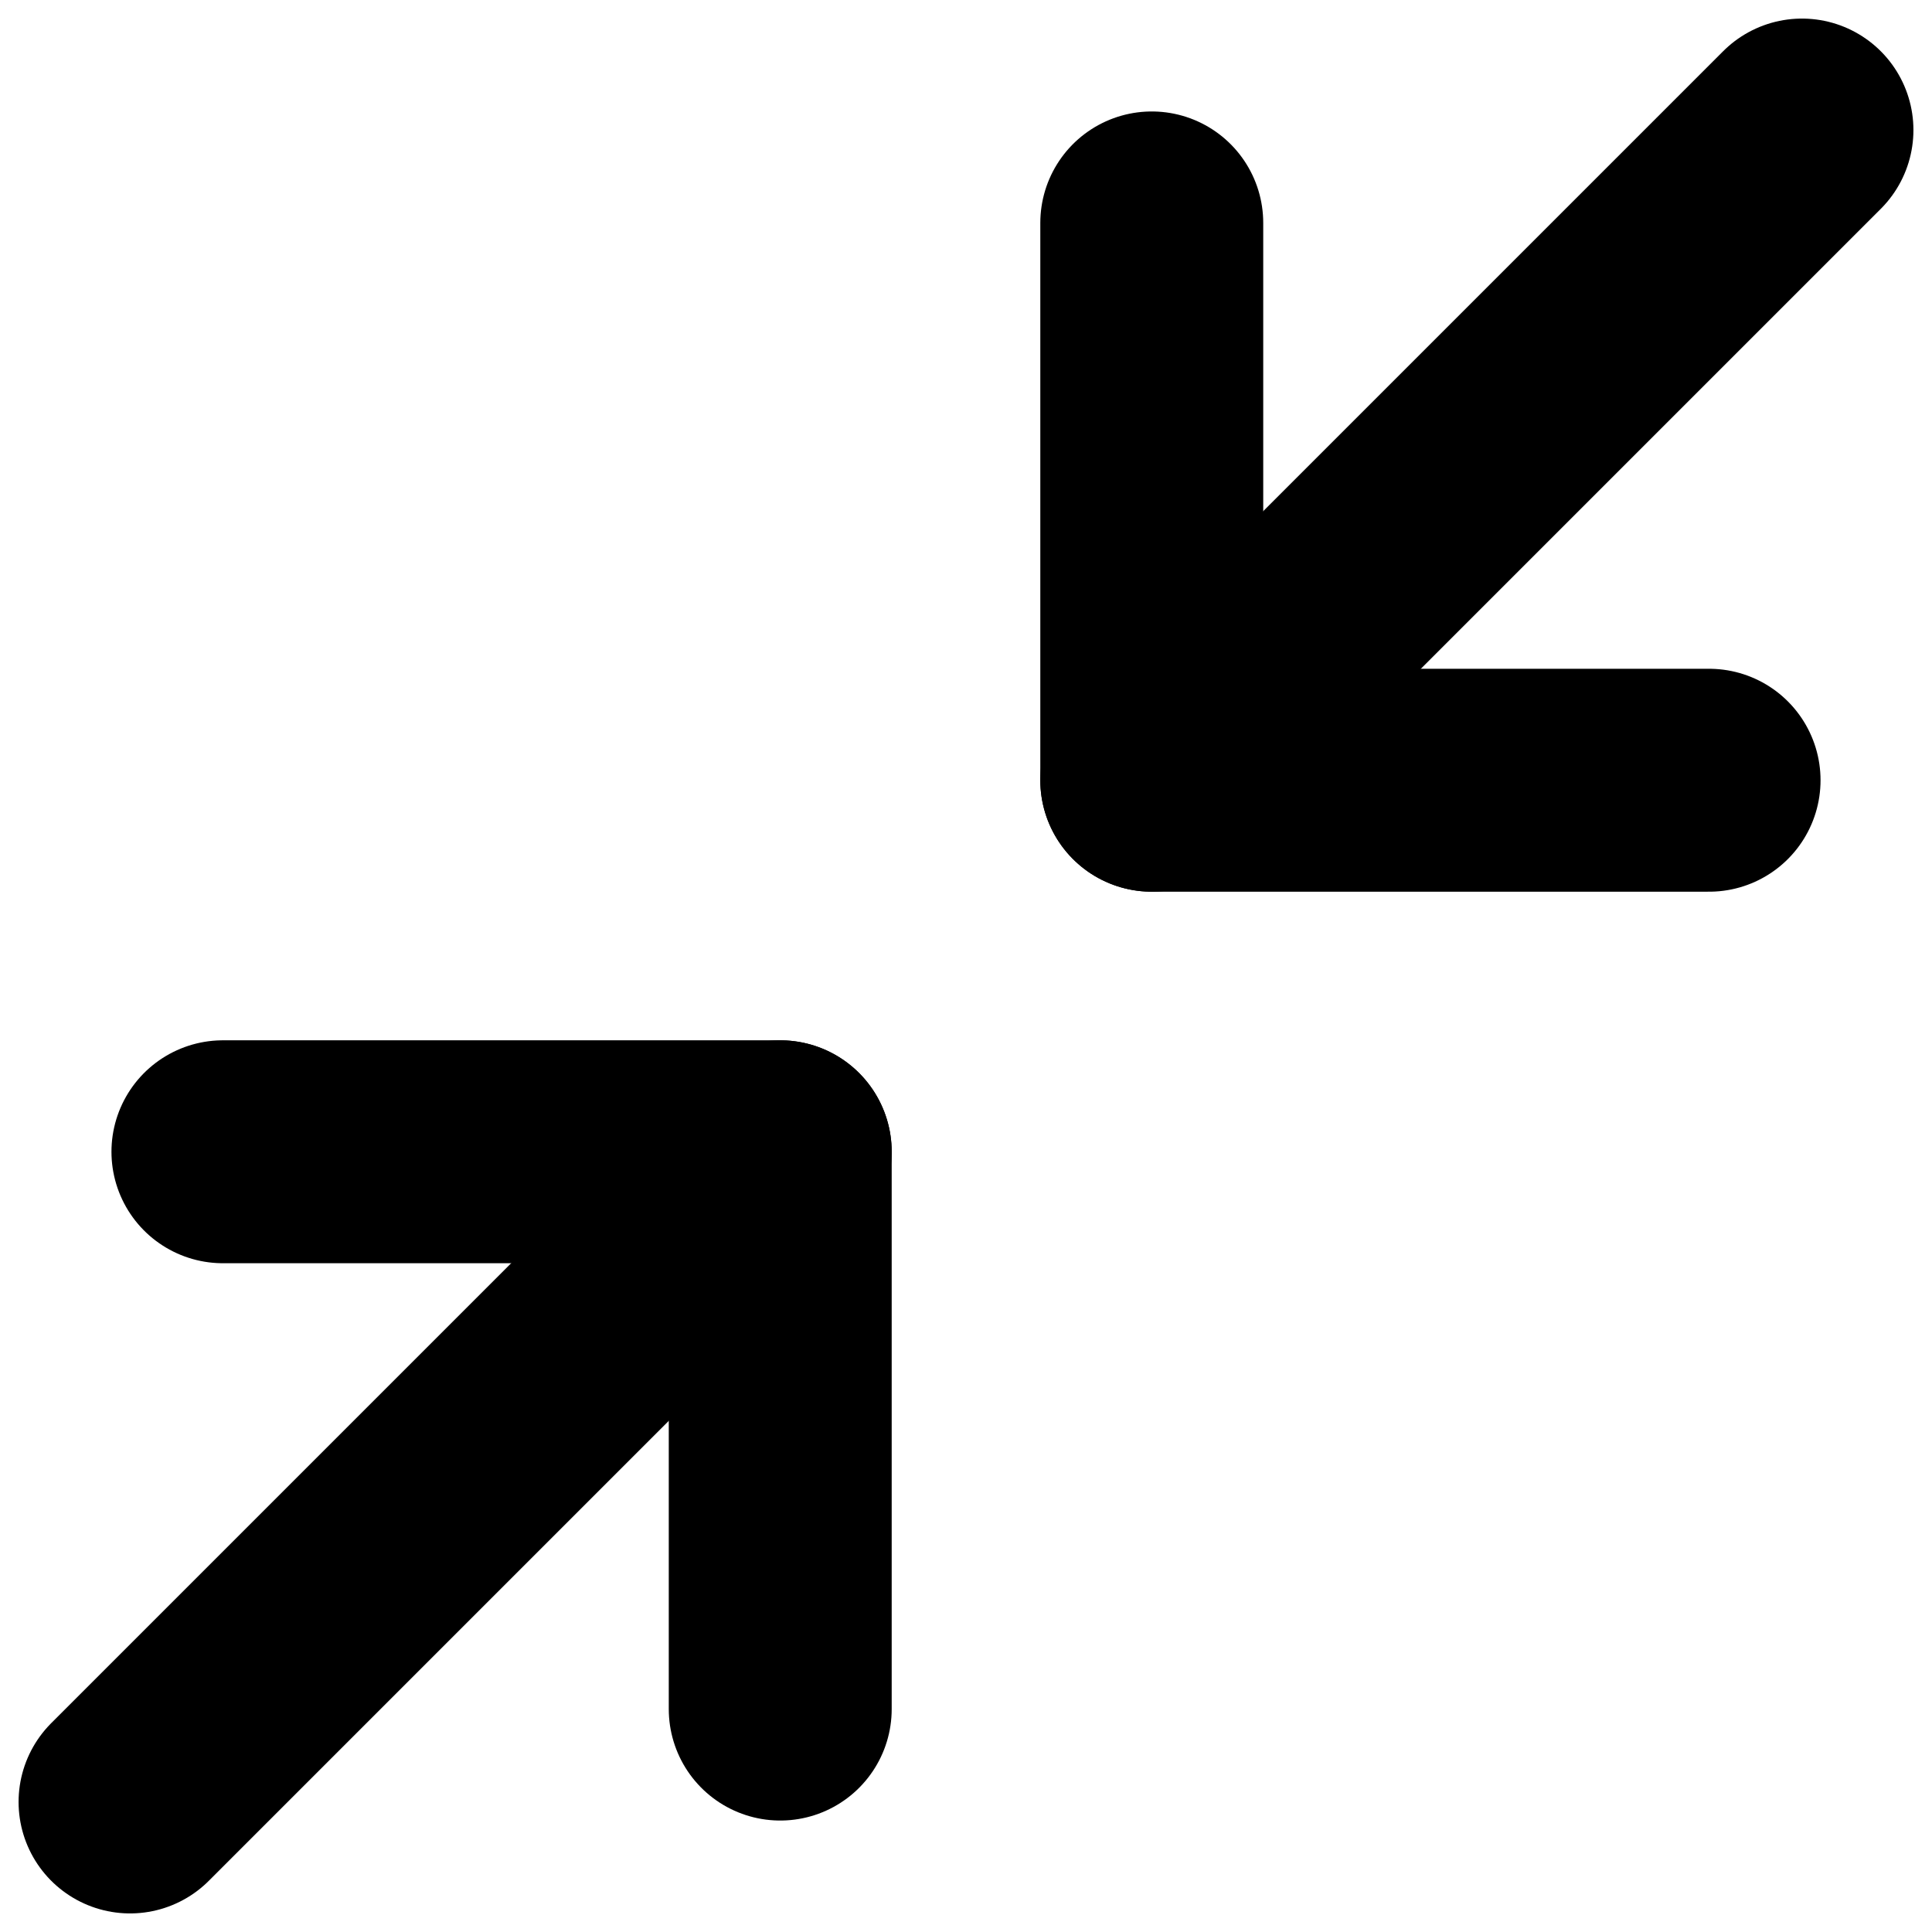
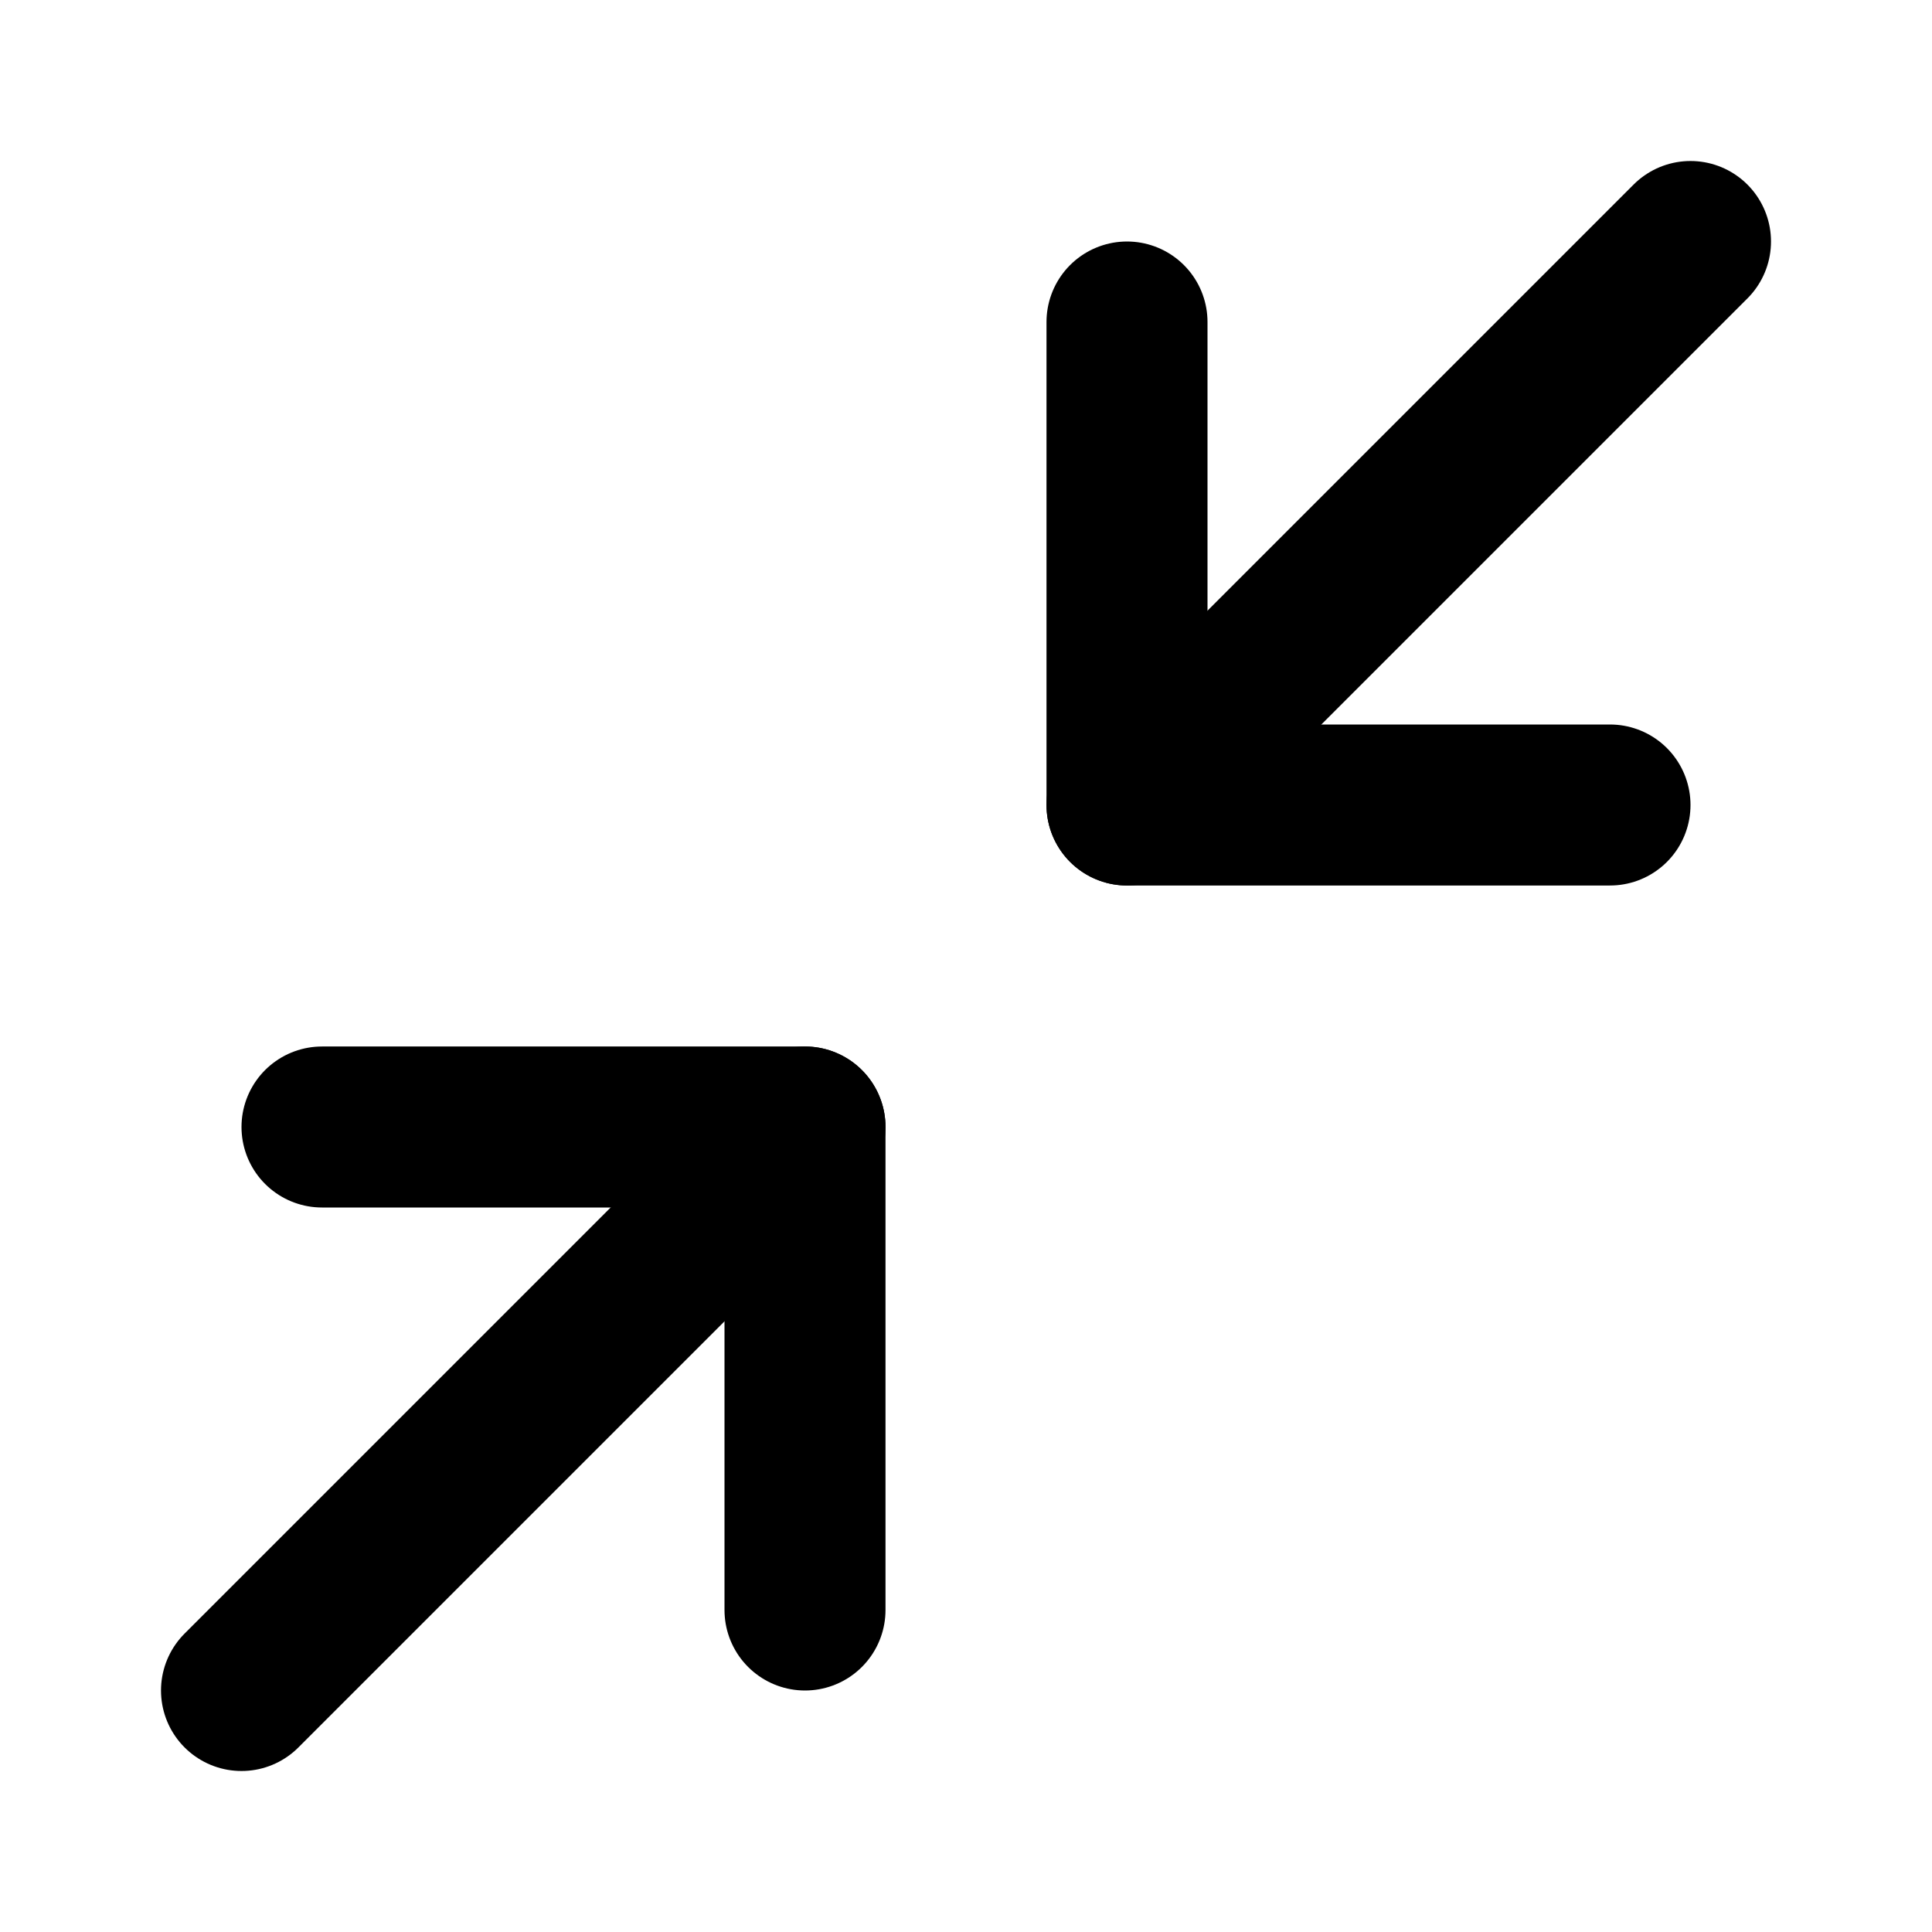
- <svg xmlns="http://www.w3.org/2000/svg" width="26" height="26" viewBox="0 0 26 26" fill="none">
-   <path d="M3 15.5H10.5V23" stroke="currentColor" stroke-width="3" stroke-linecap="round" stroke-linejoin="round" />
-   <path d="M23 10.5H15.5V3" stroke="currentColor" stroke-width="3" stroke-linecap="round" stroke-linejoin="round" />
-   <path d="M15.5 10.5L24.25 1.75" stroke="currentColor" stroke-width="3" stroke-linecap="round" stroke-linejoin="round" />
-   <path d="M1.75 24.25L10.5 15.5" stroke="currentColor" stroke-width="3" stroke-linecap="round" stroke-linejoin="round" />
+ <svg xmlns="http://www.w3.org/2000/svg" width="24" height="24" viewBox="0 0 24 24" fill="none" stroke="currentColor" stroke-width="2" stroke-linecap="round" stroke-linejoin="round" class="feather feather-minimize-2">
+   <polyline points="4 14 10 14 10 20" />
+   <polyline points="20 10 14 10 14 4" />
+   <line x1="14" y1="10" x2="21" y2="3" />
+   <line x1="3" y1="21" x2="10" y2="14" />
</svg>
